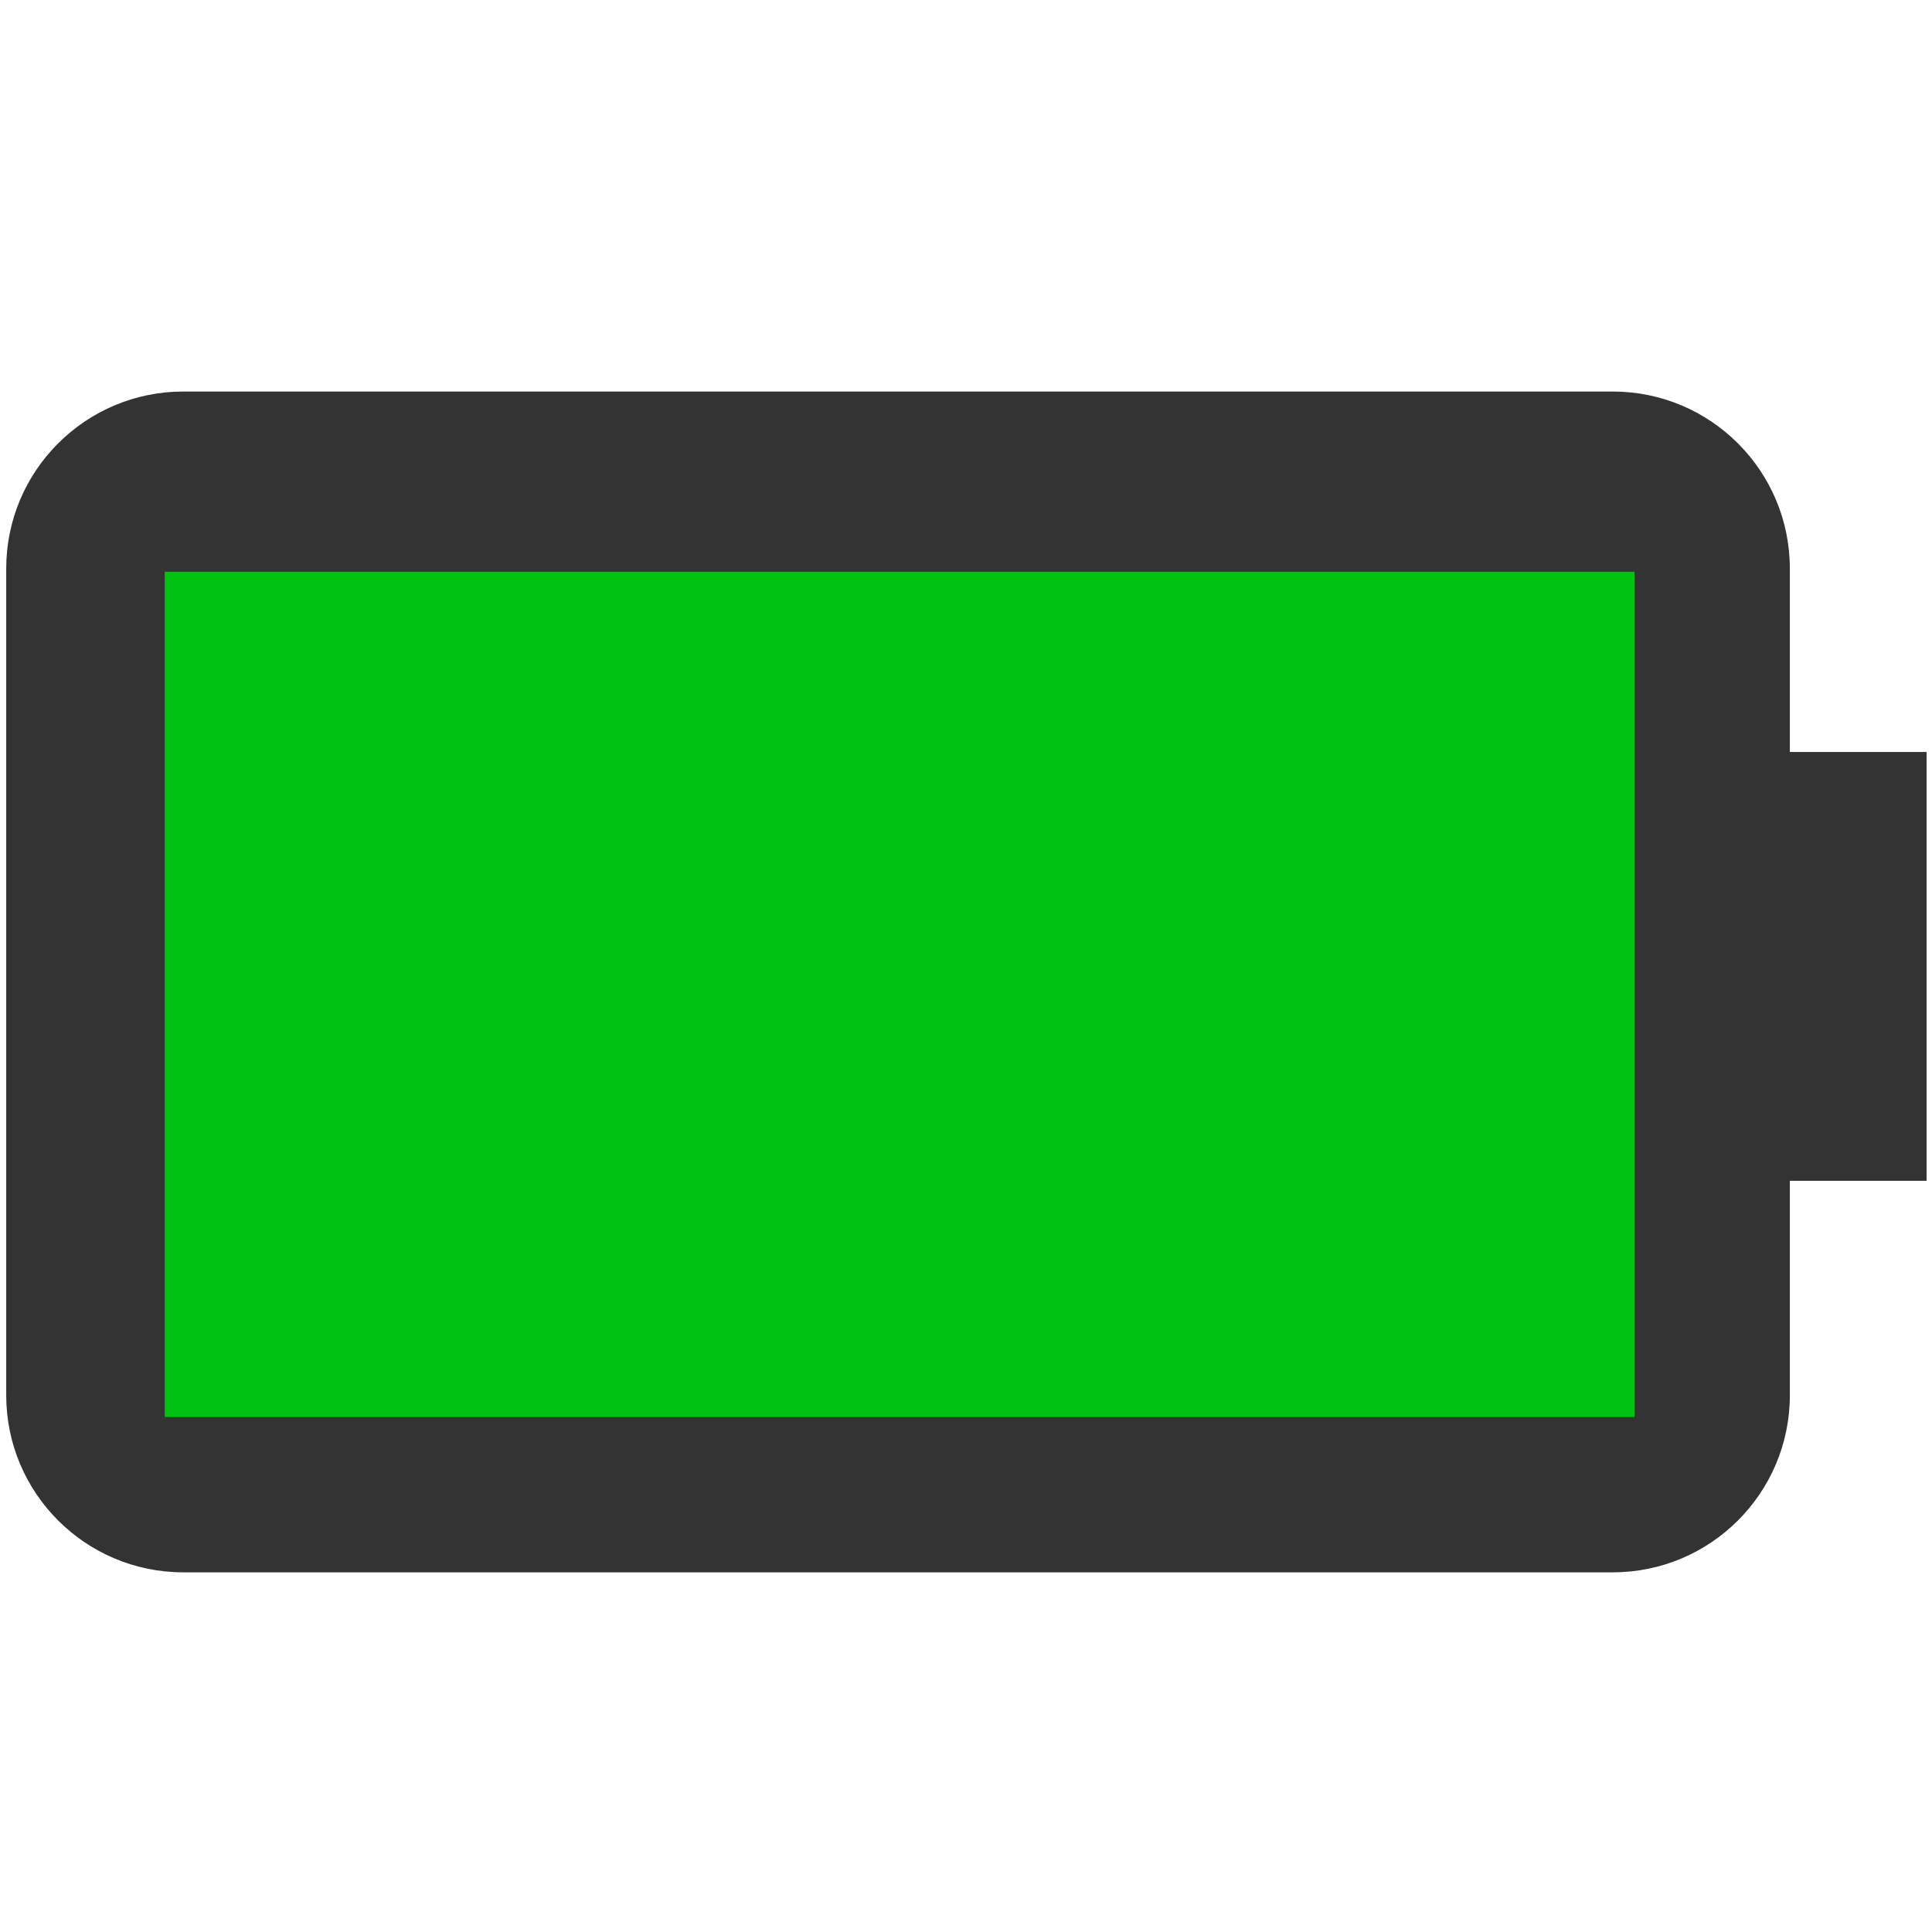
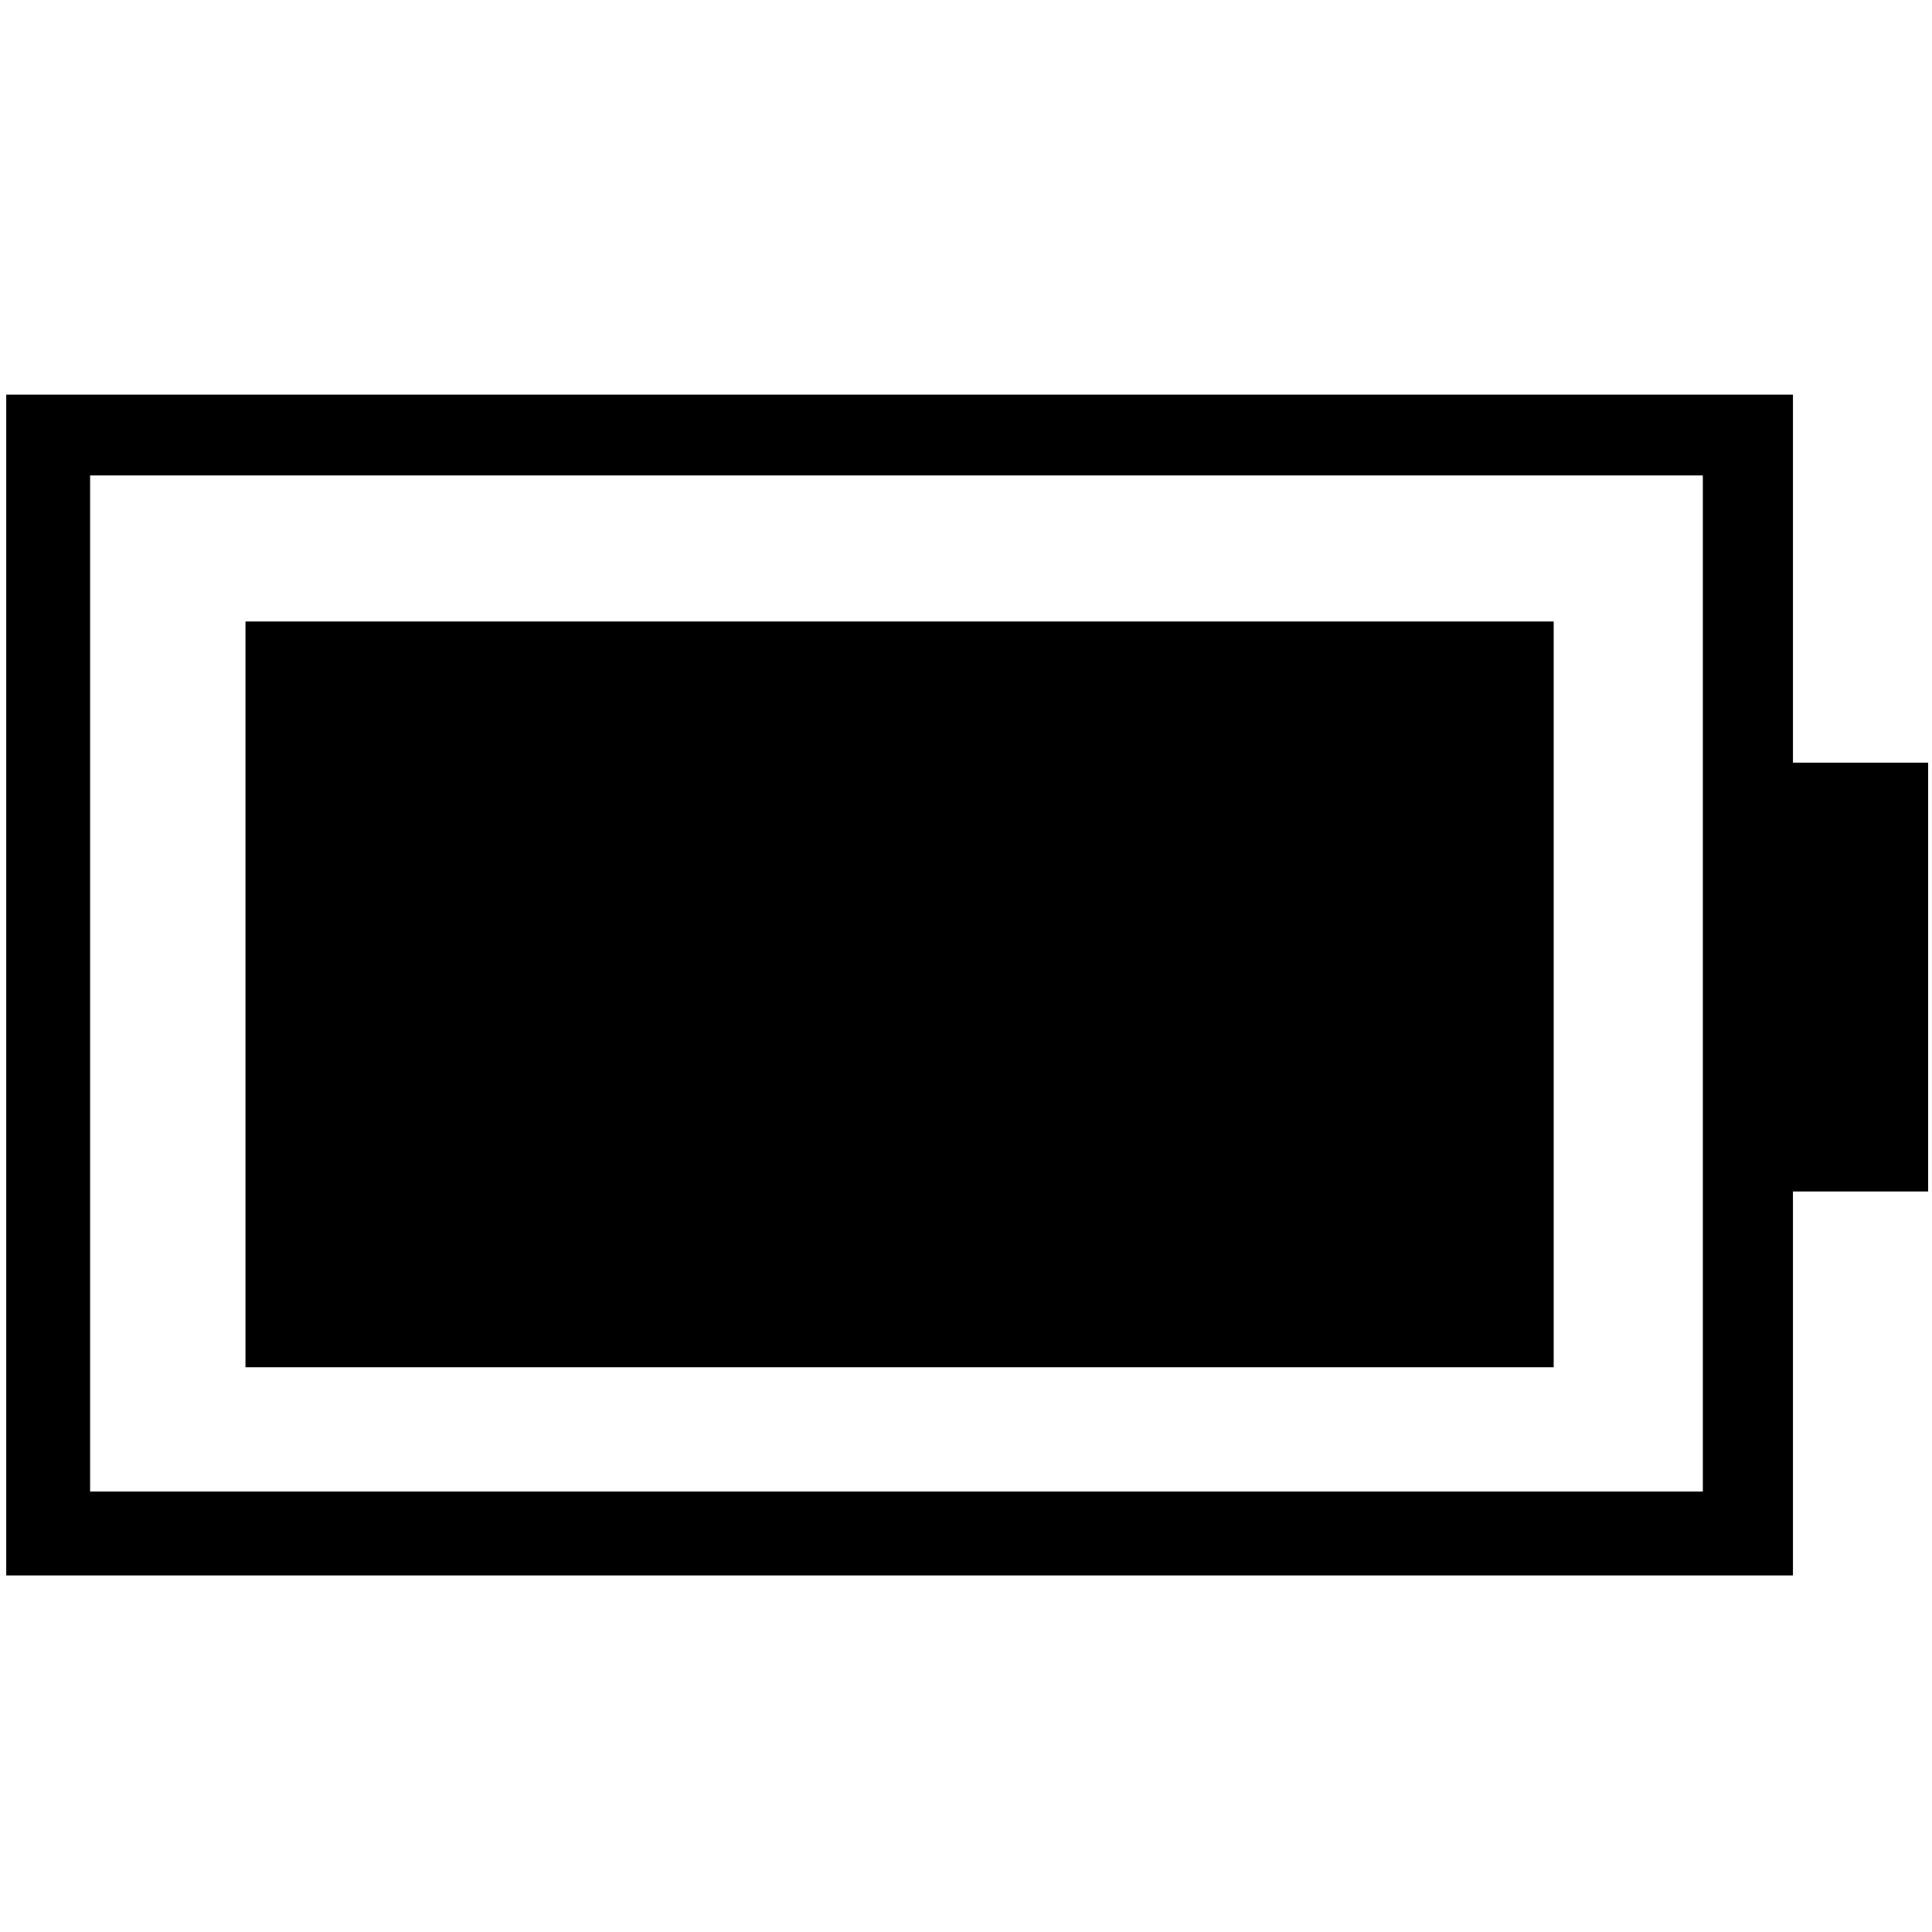
<svg xmlns="http://www.w3.org/2000/svg" width="512" height="512" viewBox="0 0 512 512" version="1.1" id="svg11" xml:space="preserve">
  <style id="style1">
#keylines circle, #keylines rect { 
   vector-effect: non-scaling-stroke;
   fill: none;
   stroke: #0000FF;
}
#mask path, #mask rect, #mask circle, #hatching path { 
   vector-effect: non-scaling-stroke;
   fill: none;
   stroke: #FF0000;
}
#keylines, #mask {
   opacity: 0.5;
}
</style>
  <defs id="defs1">
    <clipPath clipPathUnits="userSpaceOnUse" id="clipHatching">
      <rect width="8" height="8" x="0" y="0" id="rect1" />
    </clipPath>
    <pattern patternUnits="userSpaceOnUse" width="8" height="8" id="hatching">
      <path d="M 1,-1 -1,1 M 9,7 7,9 M 9,-1 -1,9" clip-path="url(#clipHatching)" id="path1" />
    </pattern>
    <clipPath clipPathUnits="userSpaceOnUse" id="clipHatching-2">
      <rect width="8" height="8" x="0" y="0" id="rect1-7" />
    </clipPath>
    <pattern patternUnits="userSpaceOnUse" width="8" height="8" id="hatching-0">
      <path d="M 1,-1 -1,1 M 9,7 7,9 M 9,-1 -1,9" clip-path="url(#clipHatching-2)" id="path1-9" />
    </pattern>
    <clipPath clipPathUnits="userSpaceOnUse" id="clipPath17">
      <rect width="512" height="512" x="0.008" y="0.012" ry="128" id="rect17" style="display:inline" />
    </clipPath>
    <filter style="color-interpolation-filters:sRGB;" id="filter41" x="-0.043" y="-0.041" width="1.101" height="1.096">
      <feFlood result="flood" in="SourceGraphic" flood-opacity="0.299" flood-color="rgb(0,0,0)" id="feFlood40" />
      <feGaussianBlur result="blur" in="SourceGraphic" stdDeviation="6" id="feGaussianBlur40" />
      <feOffset result="offset" in="blur" dx="5" dy="5" id="feOffset40" />
      <feComposite result="comp1" operator="in" in="flood" in2="offset" id="feComposite40" />
      <feComposite result="comp2" operator="over" in="SourceGraphic" in2="comp1" id="feComposite41" />
    </filter>
  </defs>
  <rect style="display:none;opacity:1;fill:#9e9e9e;fill-opacity:1;fill-rule:nonzero;stroke:none;stroke-opacity:1;paint-order:stroke fill markers" id="Background" width="512" height="512" x="0.022" y="0.03" clip-path="url(#clipPath17)" />
  <g id="layer4">
    <path d="m 212.484,510.5 h 84.395 l 18.462,-74.491 c 12.308,-4.14 23.956,-9.076 34.945,-14.806 10.989,-5.733 21.319,-13.009 30.989,-21.828 l 72.527,21.166 L 496,347.781 441.934,296.824 c 1.76,-11.889 3.078,-25.11 3.956,-39.662 0.878,-14.552 -0.003,-27.561 -2.639,-39.026 l 52.747,-50.27 -42.198,-72.761 -71.209,19.844 C 372.921,106.128 362.372,98.632 350.943,92.459 339.515,86.285 327.647,80.993 315.339,76.584 L 298.197,2.5 H 212.482 l -15.824,74.084 c -12.307,4.409 -24.175,9.701 -35.604,15.875 -11.428,6.173 -21.978,13.67 -31.648,22.489 L 58.197,93.781 16,167.865 l 54.065,50.27 c -2.637,12.347 -3.956,25.356 -3.956,39.026 0,13.67 1.319,26.678 3.956,39.026 L 16,347.781 58.197,421.865 130.725,399.375 c 9.67,7.937 20,14.993 30.989,21.166 10.989,6.174 22.637,11.466 34.945,15.875 z m 43.237,-158.75 c -26.187,0 -48.512,-9.354 -66.973,-28.062 -18.461,-18.708 -27.692,-41.198 -27.692,-67.469 0,-26.271 9.324,-48.667 27.972,-67.188 18.649,-18.521 41.066,-27.781 67.253,-27.781 26.187,0 48.511,9.354 66.973,28.062 18.462,18.708 27.692,41.198 27.692,67.469 0,26.271 -9.324,48.667 -27.972,67.188 C 304.325,342.49 281.908,351.75 255.721,351.75 Z" id="Settings" style="display:none;fill:#333333;fill-opacity:1;stroke:none;stroke-width:1.321;stroke-opacity:1" />
    <path d="M 51.047,512 Q 28.952,512 14.476,497.524 0,483.048 0,460.953 V 51.047 Q 0,28.19 14.476,14.095 28.952,0 51.047,0 H 460.953 Q 483.81,0 497.905,14.095 512,28.19 512,51.047 V 460.953 q 0,22.095 -14.095,36.571 Q 483.81,512 460.953,512 Z M 54.857,128 H 457.143 V 54.857 H 54.857 Z M 457.143,182.857 H 54.857 V 457.143 H 457.143 Z M 54.857,128 v 54.857 z m 0,0 V 54.857 Z m 0,54.857 v 274.286 z" id="Fallback" style="display:none;fill:#333333;fill-opacity:1;stroke-width:0.762" />
    <g id="layer5" style="display:none">
      <path d="m 207.346,368.611 c 4.245,0 8.296,-1.108 12.155,-3.323 3.859,-2.215 6.793,-5.345 8.802,-9.391 l 74.741,-136.815 26.583,49.178 c 1.772,4.43 4.541,7.642 8.307,9.636 3.766,1.994 8.086,2.991 12.959,2.991 H 510.39 V 233.039 H 365.514 L 324.311,157.942 c -2.215,-4.43 -5.252,-7.642 -9.111,-9.636 -3.859,-1.993 -7.91,-2.989 -12.155,-2.989 -4.245,0 -8.296,0.996 -12.155,2.989 -3.859,1.993 -6.896,5.205 -9.111,9.636 L 207.346,294.844 180.492,245.813 c -2.035,-4.086 -4.982,-7.236 -8.84,-9.451 -3.859,-2.215 -7.91,-3.323 -12.155,-3.323 H 0 v 47.849 h 144.877 l 41.518,75.092 c 2.005,3.991 4.938,7.093 8.797,9.309 3.859,2.215 7.91,3.323 12.155,3.323 z" style="fill:#0d00be;fill-opacity:1;stroke-width:0.665" id="path1-8" />
      <path d="m 0.483,192.836 v -79.748 c 0,-14.178 4.998,-25.697 14.995,-34.558 C 25.475,69.669 37.492,65.238 51.53,65.238 H 459.911 c 14.038,0 26.041,4.431 36.01,13.292 9.969,8.861 14.953,20.38 14.953,34.558 v 79.748 H 463.024 V 113.087 H 48.332 v 79.748 z M 51.445,448.031 c -14.038,0 -26.041,-4.431 -36.01,-13.292 -9.969,-8.861 -14.953,-20.38 -14.953,-34.558 V 320.434 H 48.332 v 79.748 H 463.024 v -79.748 h 47.849 v 79.748 c 0,14.178 -4.998,25.697 -14.995,34.558 -9.997,8.861 -22.015,13.292 -36.052,13.292 z" id="System_Info" style="display:inline;fill:#333333;fill-opacity:1;stroke-width:0.665" />
    </g>
    <g id="layer1">
-       <rect style="fill:#333333;paint-order:stroke fill markers" id="rect2" width="39.527" height="113.641" x="471.035" y="199.284" />
-       <rect style="fill:#333333;paint-order:stroke fill markers" id="rect3" width="472.682" height="312.925" x="1.647" y="103.759" ry="46.939" />
-       <rect style="fill:#00c211;paint-order:stroke fill markers;fill-opacity:1" id="rect4" width="389.51" height="223.989" x="43.645" y="151.522" />
+       <rect style="display:inline;fill:#000000;fill-opacity:1;stroke-width:0.886;paint-order:stroke fill markers" id="rect4" width="346.688" height="197.637" x="65.056" y="164.698" />
+       <rect style="display:none;fill:#000000;fill-opacity:1;stroke-width:0.886;paint-order:stroke fill markers" id="rect16" width="277" height="197.637" x="65.056" y="164.698" />
+       <rect style="display:none;fill:#000000;fill-opacity:1;stroke-width:0.886;paint-order:stroke fill markers" id="rect18" width="208" height="197.637" x="65.056" y="164.698" />
+       <rect style="display:none;fill:#000000;fill-opacity:1;stroke-width:0.886;paint-order:stroke fill markers" id="rect19" width="139" height="197.637" x="65.056" y="164.698" />
+       <rect style="display:none;fill:#000000;fill-opacity:1;stroke-width:0.886;paint-order:stroke fill markers" id="rect20" width="70" height="197.637" x="65.056" y="164.698" />
+       <g id="g3" transform="translate(0.4120984,0.8298694)">
+         <path id="rect15" style="fill:#000000;paint-order:stroke fill markers" d="M 1.646 104.582 L 1.646 417.508 L 475.152 417.508 L 475.152 104.582 L 1.646 104.582 z M 23.881 125.994 L 451.271 125.994 L 451.271 395.273 L 23.881 395.273 L 23.881 125.994 z " transform="translate(-0.4120984,-0.8298694)" />
+         <rect style="display:inline;fill:#000000;paint-order:stroke fill markers" id="rect2-7" width="39.527" height="113.641" x="471.035" y="201.284" />
+       </g>
    </g>
    <path d="m 128.425,319.702 h 31.962 V 223.815 H 128.425 V 255.777 H 96.462 v 31.962 h 31.962 z m 63.924,-31.962 H 416.085 V 255.777 H 192.349 Z m 159.811,-63.925 h 31.962 v -31.962 h 31.962 V 159.891 H 384.123 V 127.928 H 352.16 Z M 96.462,191.853 H 320.198 V 159.891 H 96.462 Z m 63.924,287.66 v -63.925 H 48.519 q -19.777,0 -33.86,-14.091 Q 0.576,387.406 0.576,367.619 V 79.797 q 0,-19.788 14.083,-33.772 Q 28.742,32.042 48.519,32.042 H 464.028 q 19.777,0 33.86,14.092 14.084,14.091 14.084,33.878 V 367.834 q 0,19.788 -14.084,33.771 -14.083,13.983 -33.86,13.983 H 352.16 v 63.925 z M 48.519,367.645 H 464.028 V 79.985 H 48.519 Z m 0,0 V 79.985 Z" id="Display_Settings" style="display:none;fill:#333333;fill-opacity:1;stroke-width:0.666" />
    <path d="m 47.868,447.556 q -19.327,0 -33.655,-14.328 Q -0.116,418.9 -0.116,399.573 V 111.672 q 0,-19.793 14.328,-33.888 Q 28.541,63.689 47.868,63.689 H 191.818 l 63.978,63.978 h 207.928 q 19.793,0 33.888,14.095 14.095,14.095 14.095,33.888 v 223.923 q 0,19.327 -14.095,33.655 -14.095,14.328 -33.888,14.328 z m 0,-47.983 H 463.724 V 175.65 h -227.921 l -63.978,-63.978 H 47.868 Z m 0,0 V 111.672 Z" id="Files" style="display:none;fill:#333333;fill-opacity:1;stroke-width:0.666" />
  </g>
  <style id="style1-9">
#keylines circle, #keylines rect { 
   vector-effect: non-scaling-stroke;
   fill: none;
   stroke: #0000FF;
}
#mask path, #mask rect, #mask circle, #hatching path { 
   vector-effect: non-scaling-stroke;
   fill: none;
   stroke: #FF0000;
}
#keylines, #mask {
   opacity: 0.5;
}
</style>
</svg>
